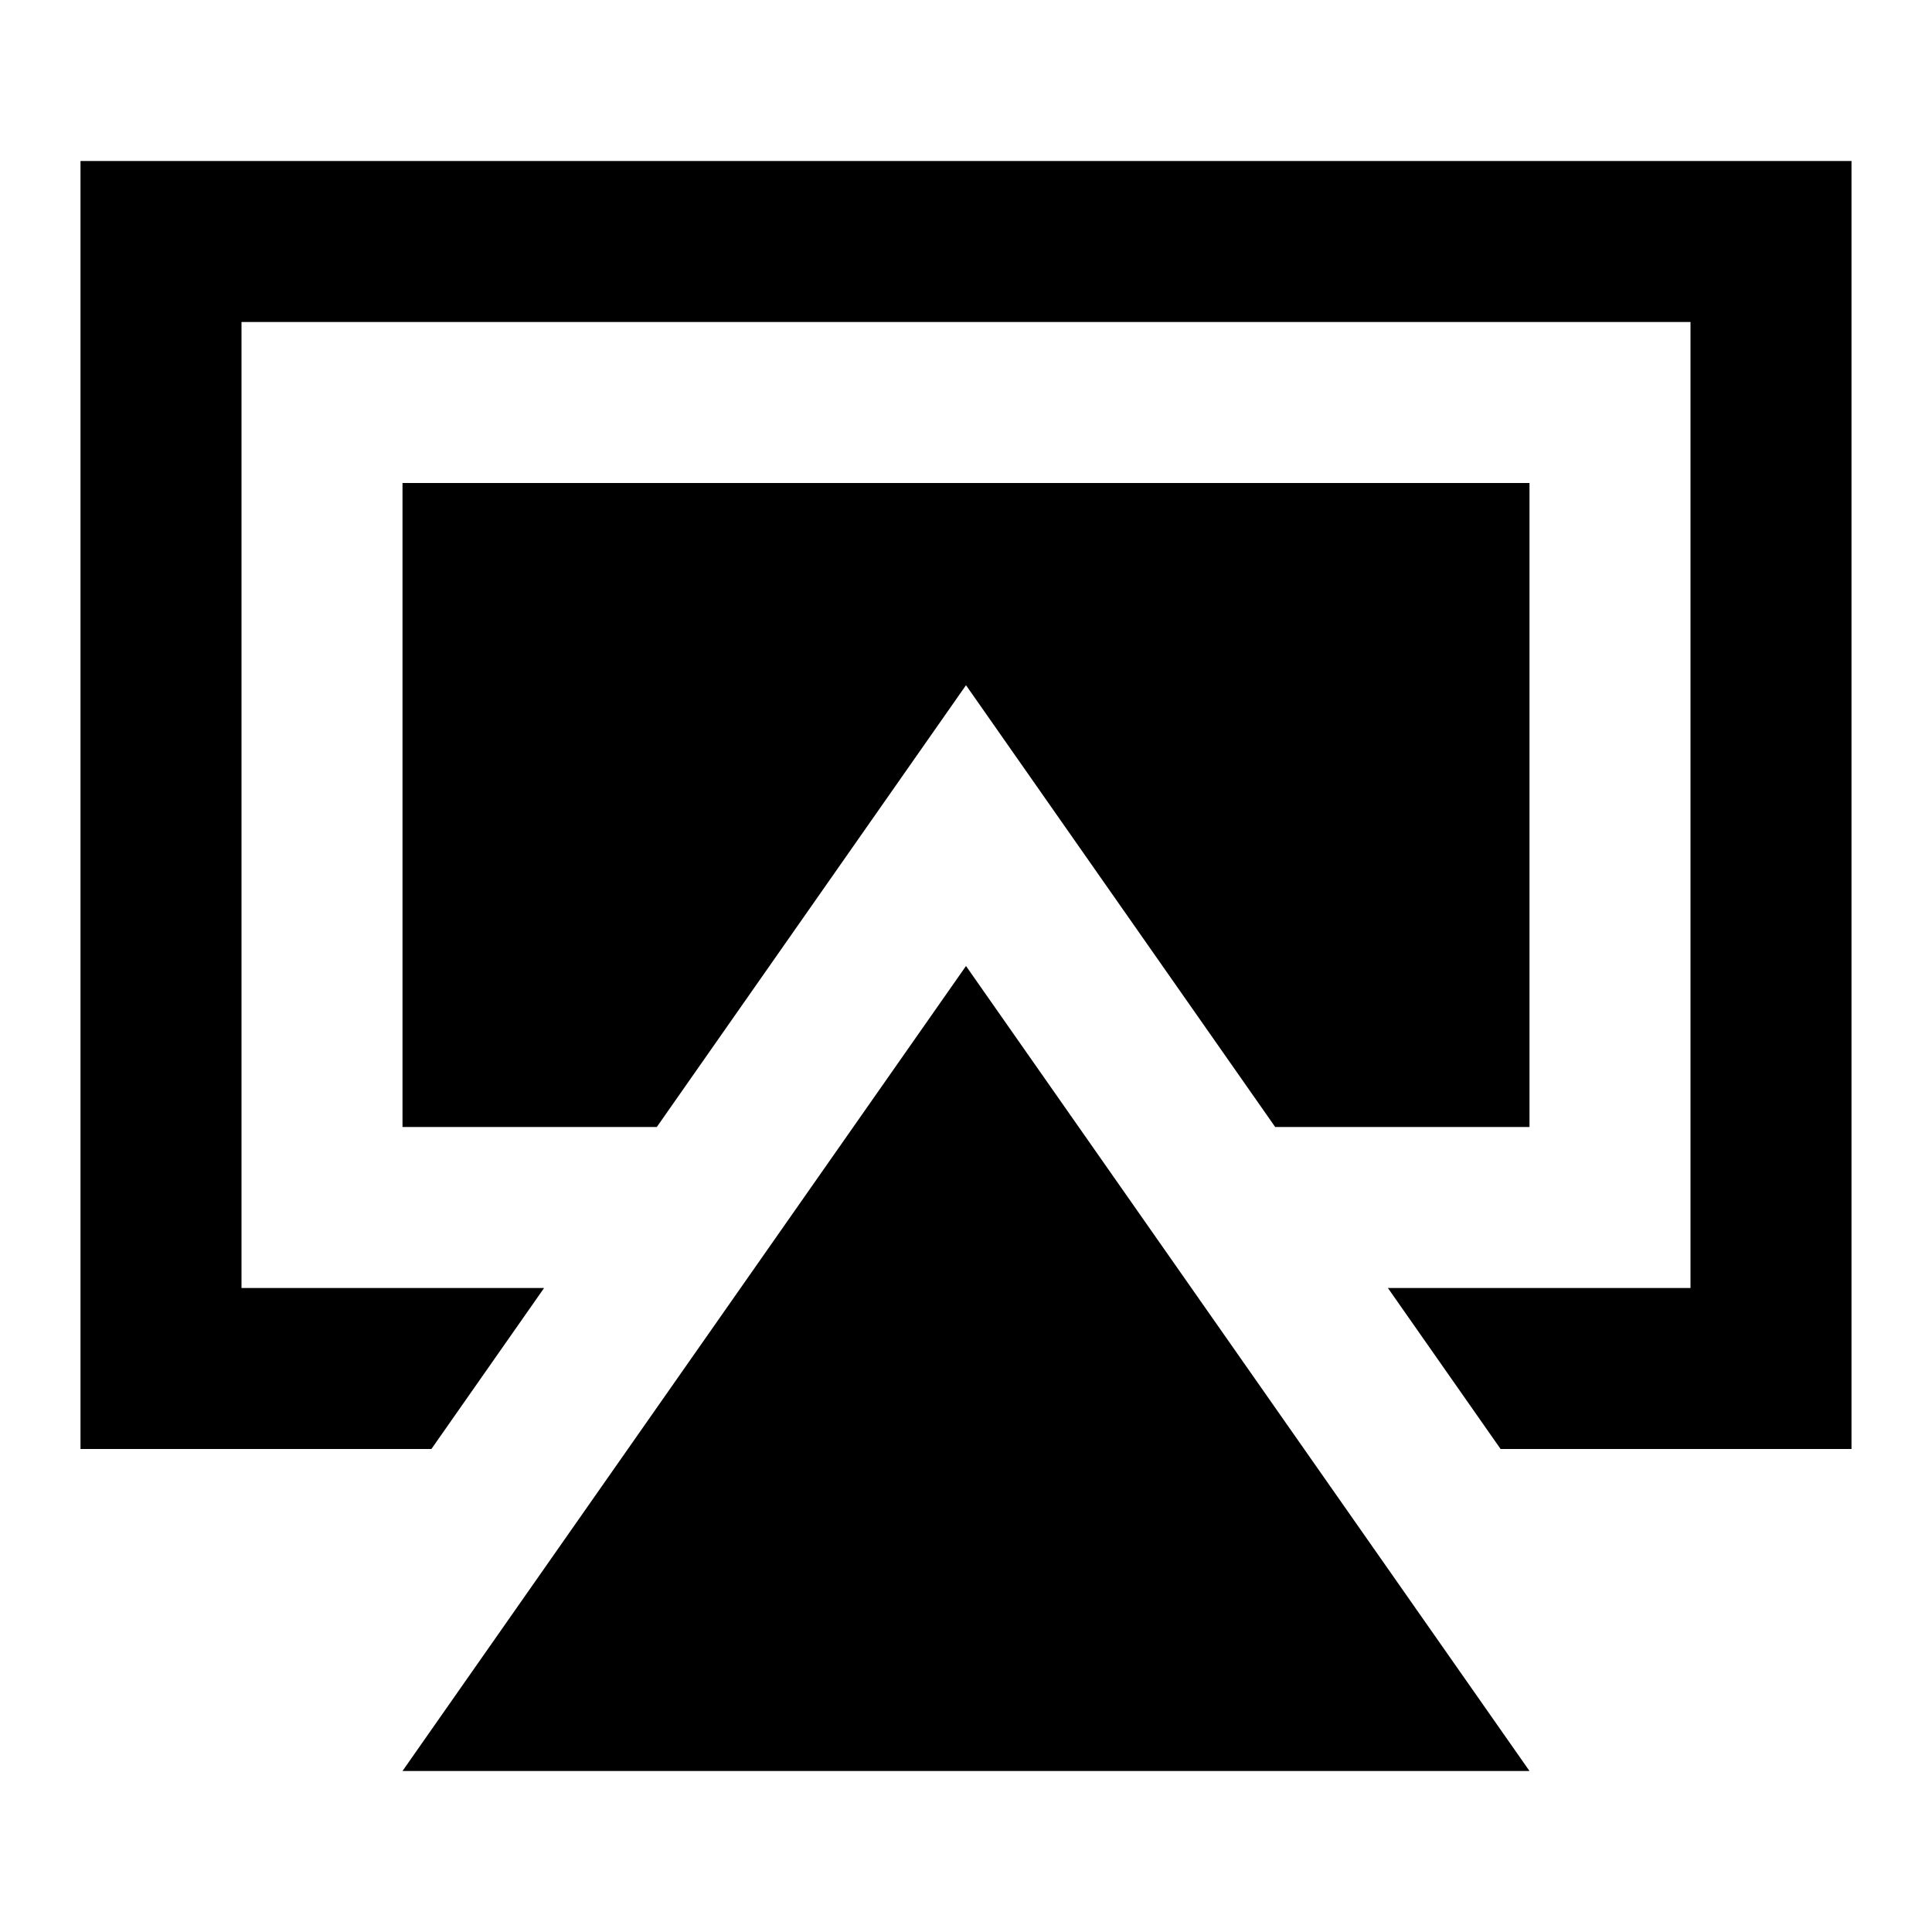
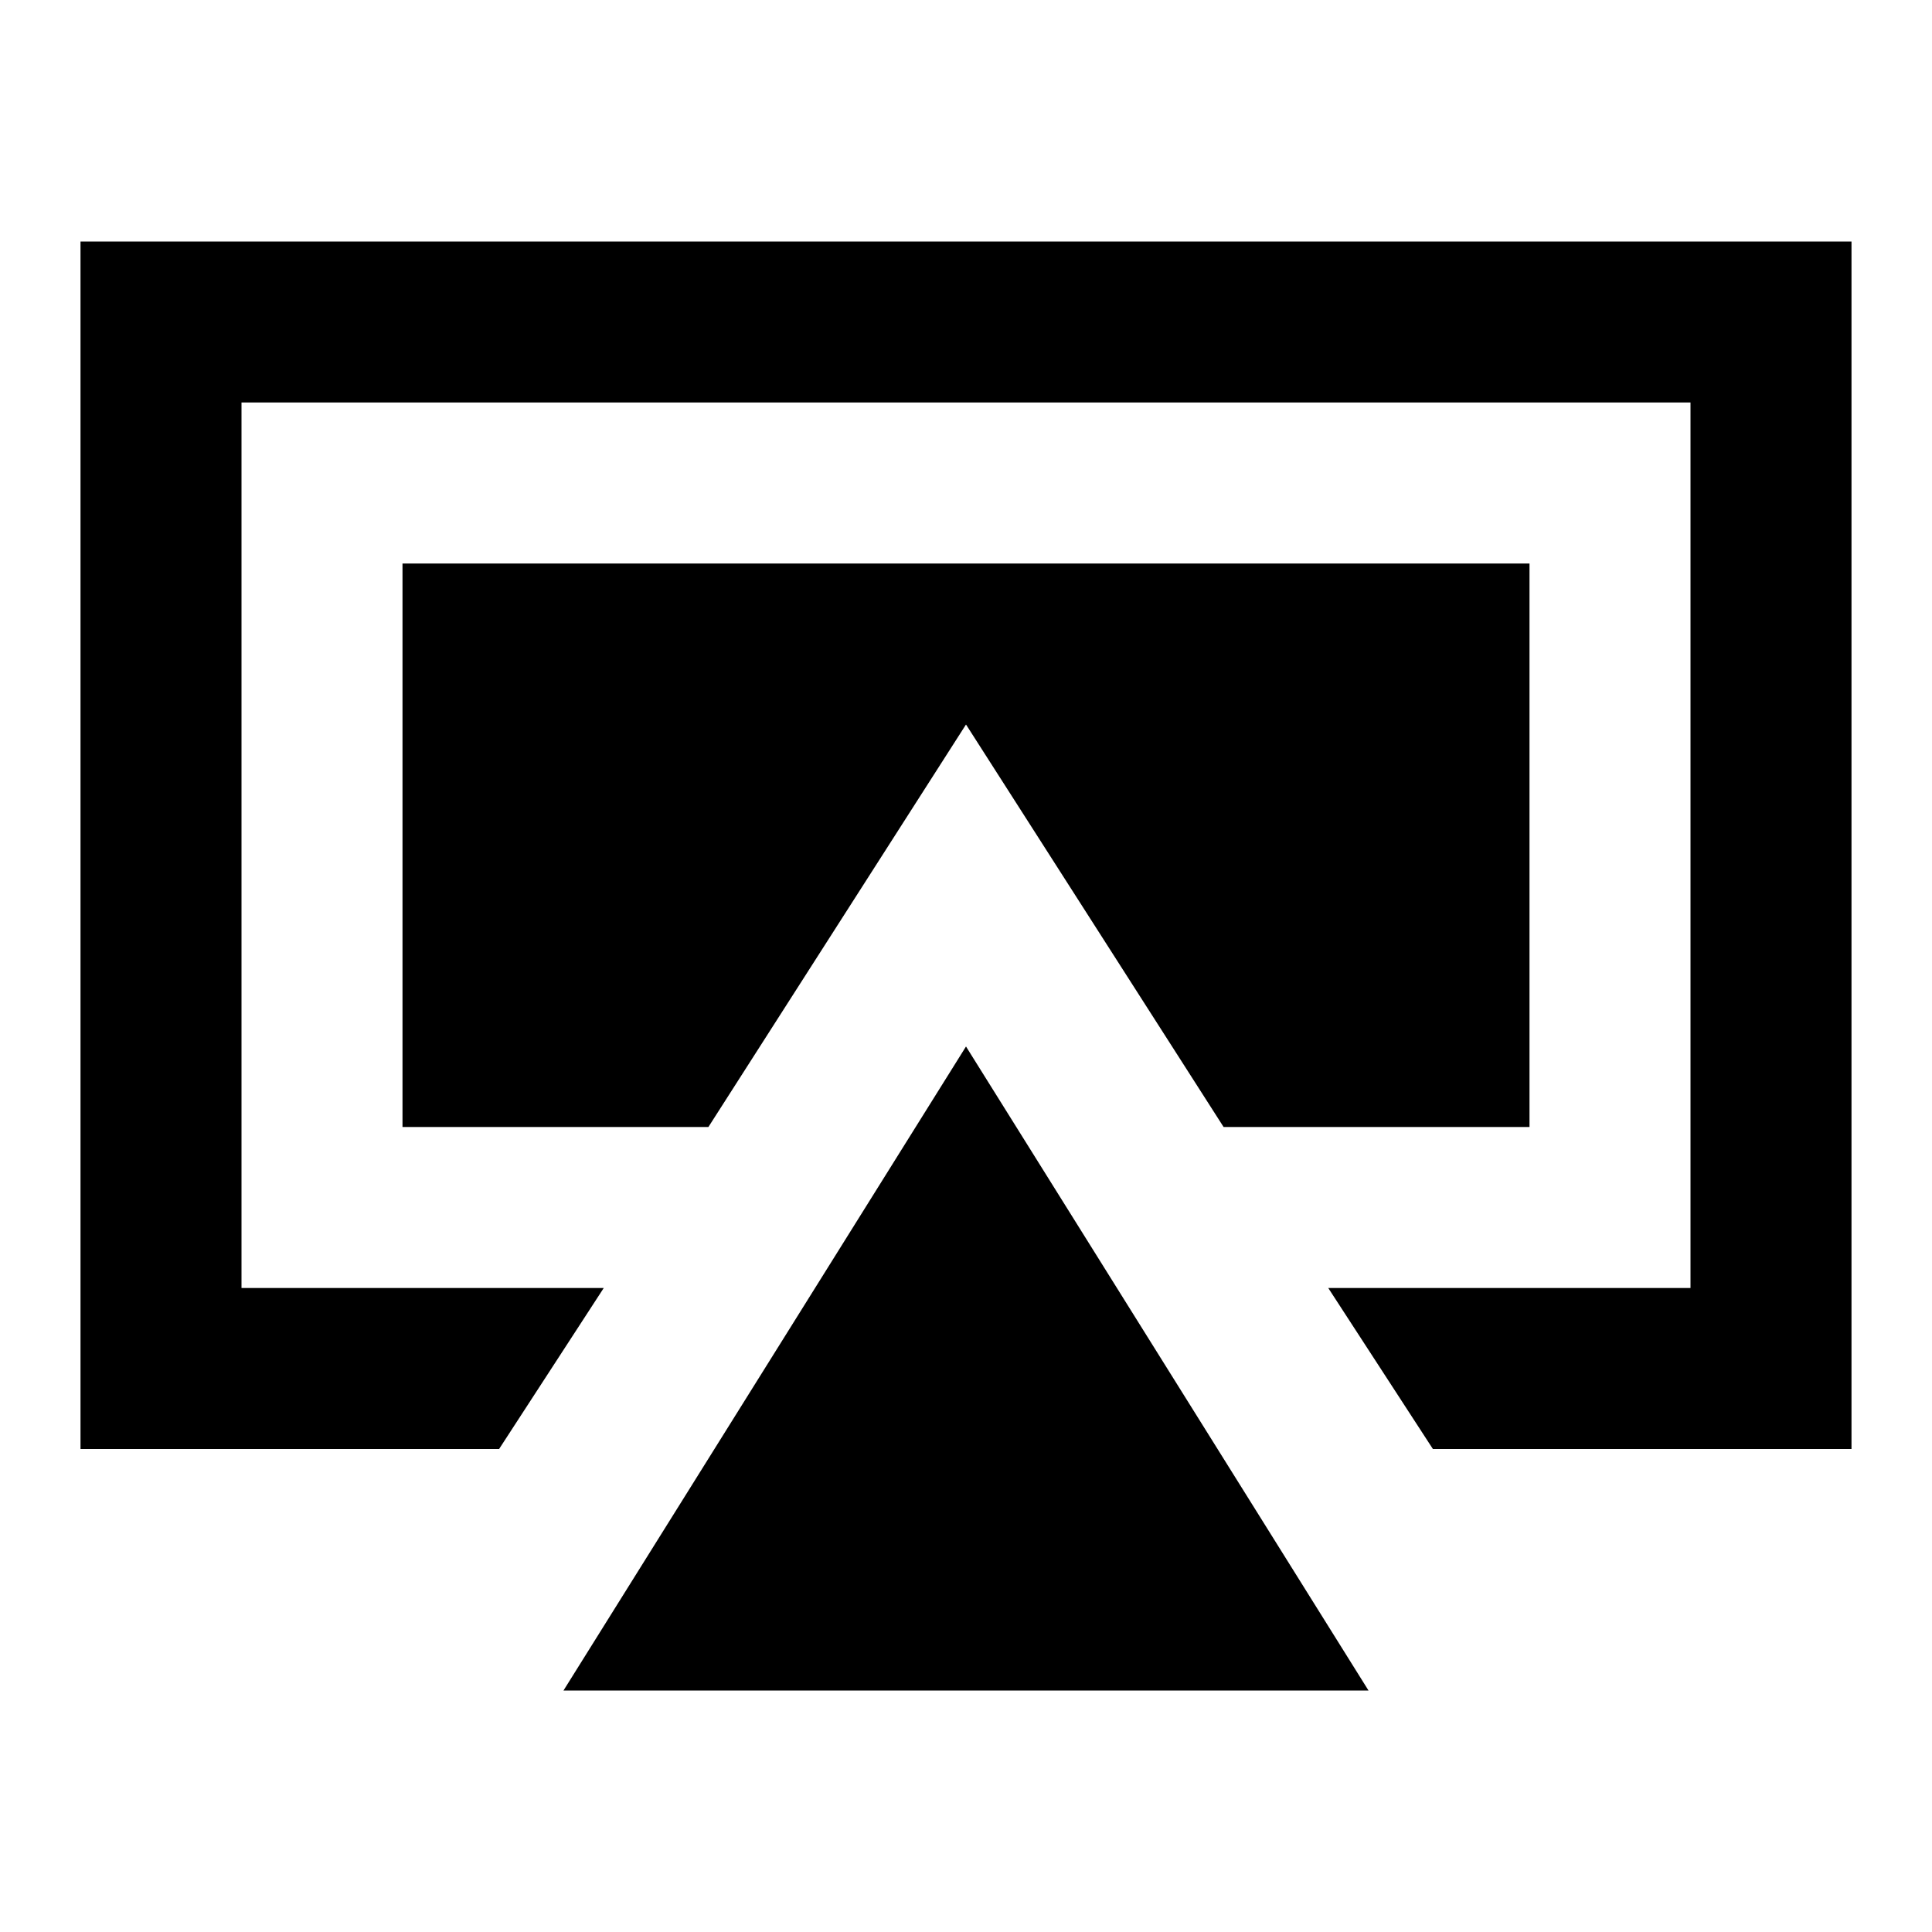
<svg xmlns="http://www.w3.org/2000/svg" viewBox="0 0 24 24">
-   <path fill="currentColor" fill-rule="evenodd" clip-rule="evenodd" d="M1 2h22v16h-4.359l-1.4-2H21V4H3v12h3.759l-1.4 2H1V2zm18 12h-3.159L12 8.512 8.159 14H5V6h14v8zm-7-2L5 22h14l-7-10z" />
+   <path fill="currentColor" fill-rule="evenodd" d="M1 3h22v15h-5.2l-1.3-2H21V5H3v11h4.5l-1.3 2H1V3Zm18 11h-3.8L12 9l-3.2 5H5V7h14v7Zm-7-1-5 8h10l-5-8Z" />
</svg>
